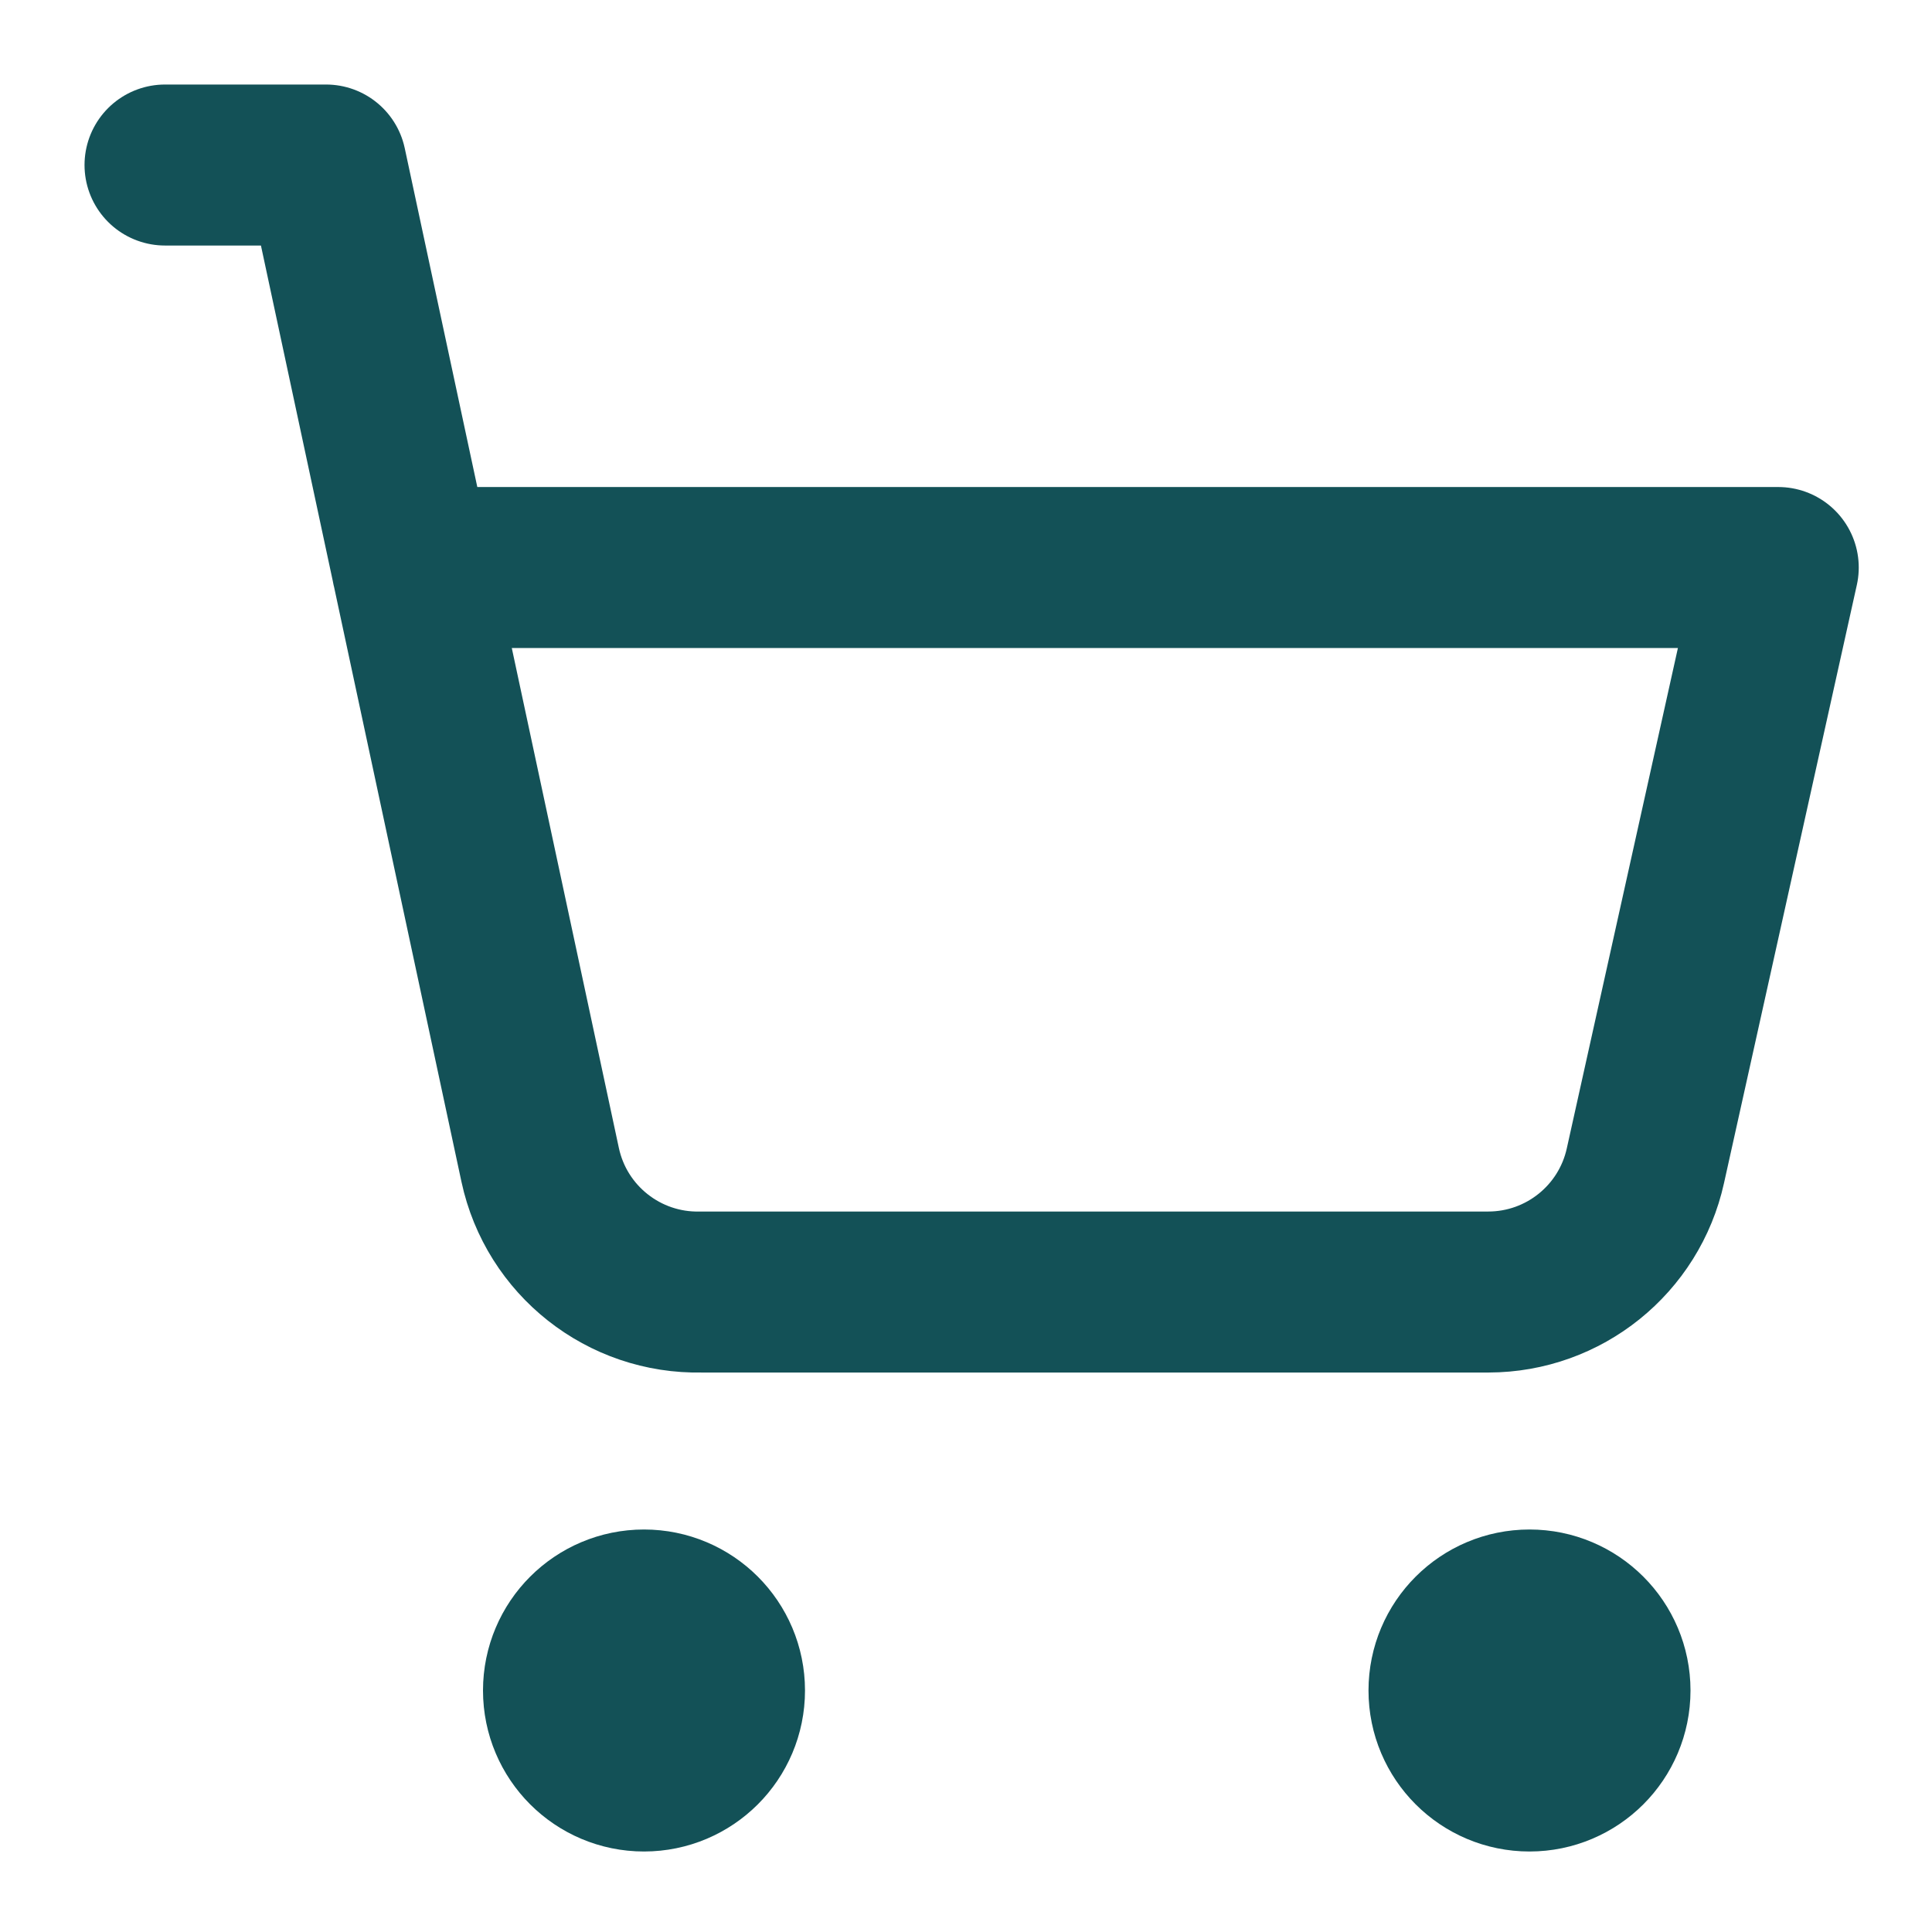
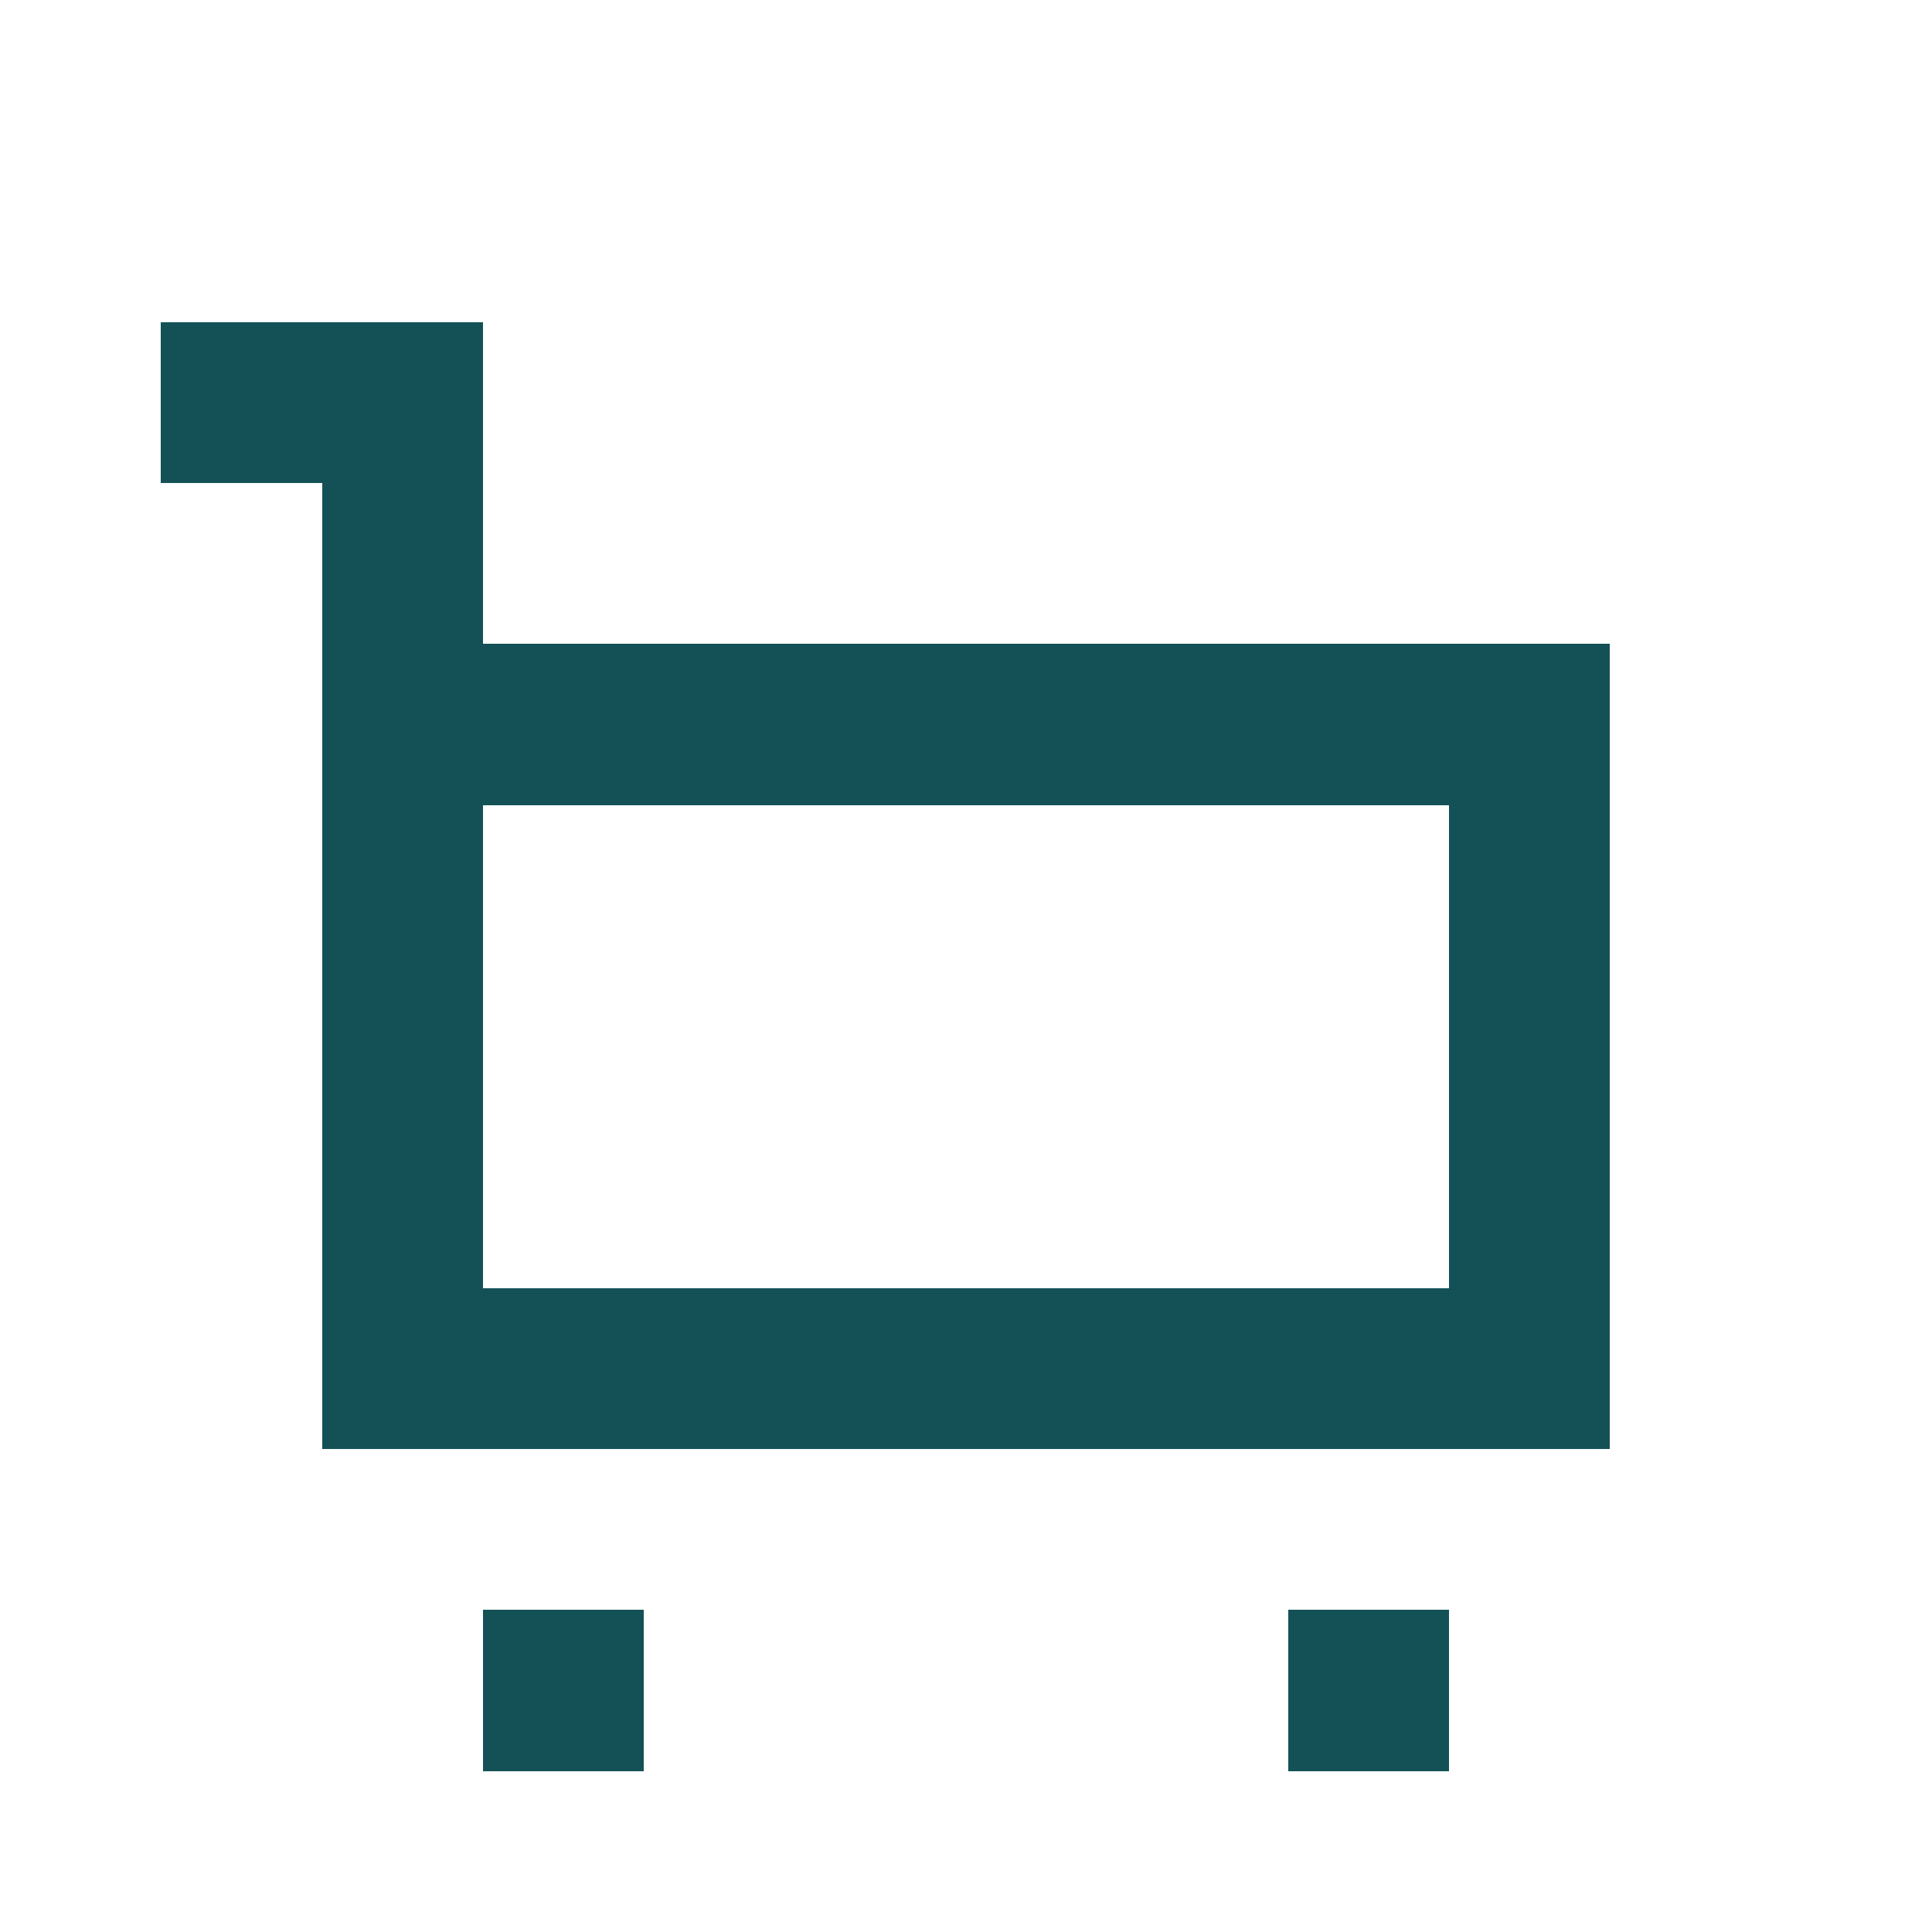
- <svg xmlns="http://www.w3.org/2000/svg" width="24" height="24" viewBox="0 0 24 24" fill="none" stroke="#135157" stroke-width="2" stroke-linecap="round" stroke-linejoin="round">
-   <circle cx="8" cy="21" r="1" />
-   <circle cx="19" cy="21" r="1" />
-   <path d="M2.05 2.05h2l2.66 12.42a2 2 0 0 0 2 1.58h9.78a2 2 0 0 0 1.95-1.57l1.65-7.43H5.12" />
+ <svg xmlns="http://www.w3.org/2000/svg" width="24" height="24" viewBox="0 0 24 24" fill="none">
+   <g fill="#135157" shape-rendering="crispEdges">
+     <rect x="2" y="4" width="4" height="2" />
+     <rect x="4" y="6" width="2" height="2" />
+     <rect x="4" y="8" width="16" height="2" />
+     <rect x="4" y="10" width="2" height="6" />
+     <rect x="18" y="10" width="2" height="6" />
+     <rect x="4" y="16" width="16" height="2" />
+     <rect x="6" y="20" width="2" height="2" />
+     <rect x="16" y="20" width="2" height="2" />
+   </g>
</svg>
